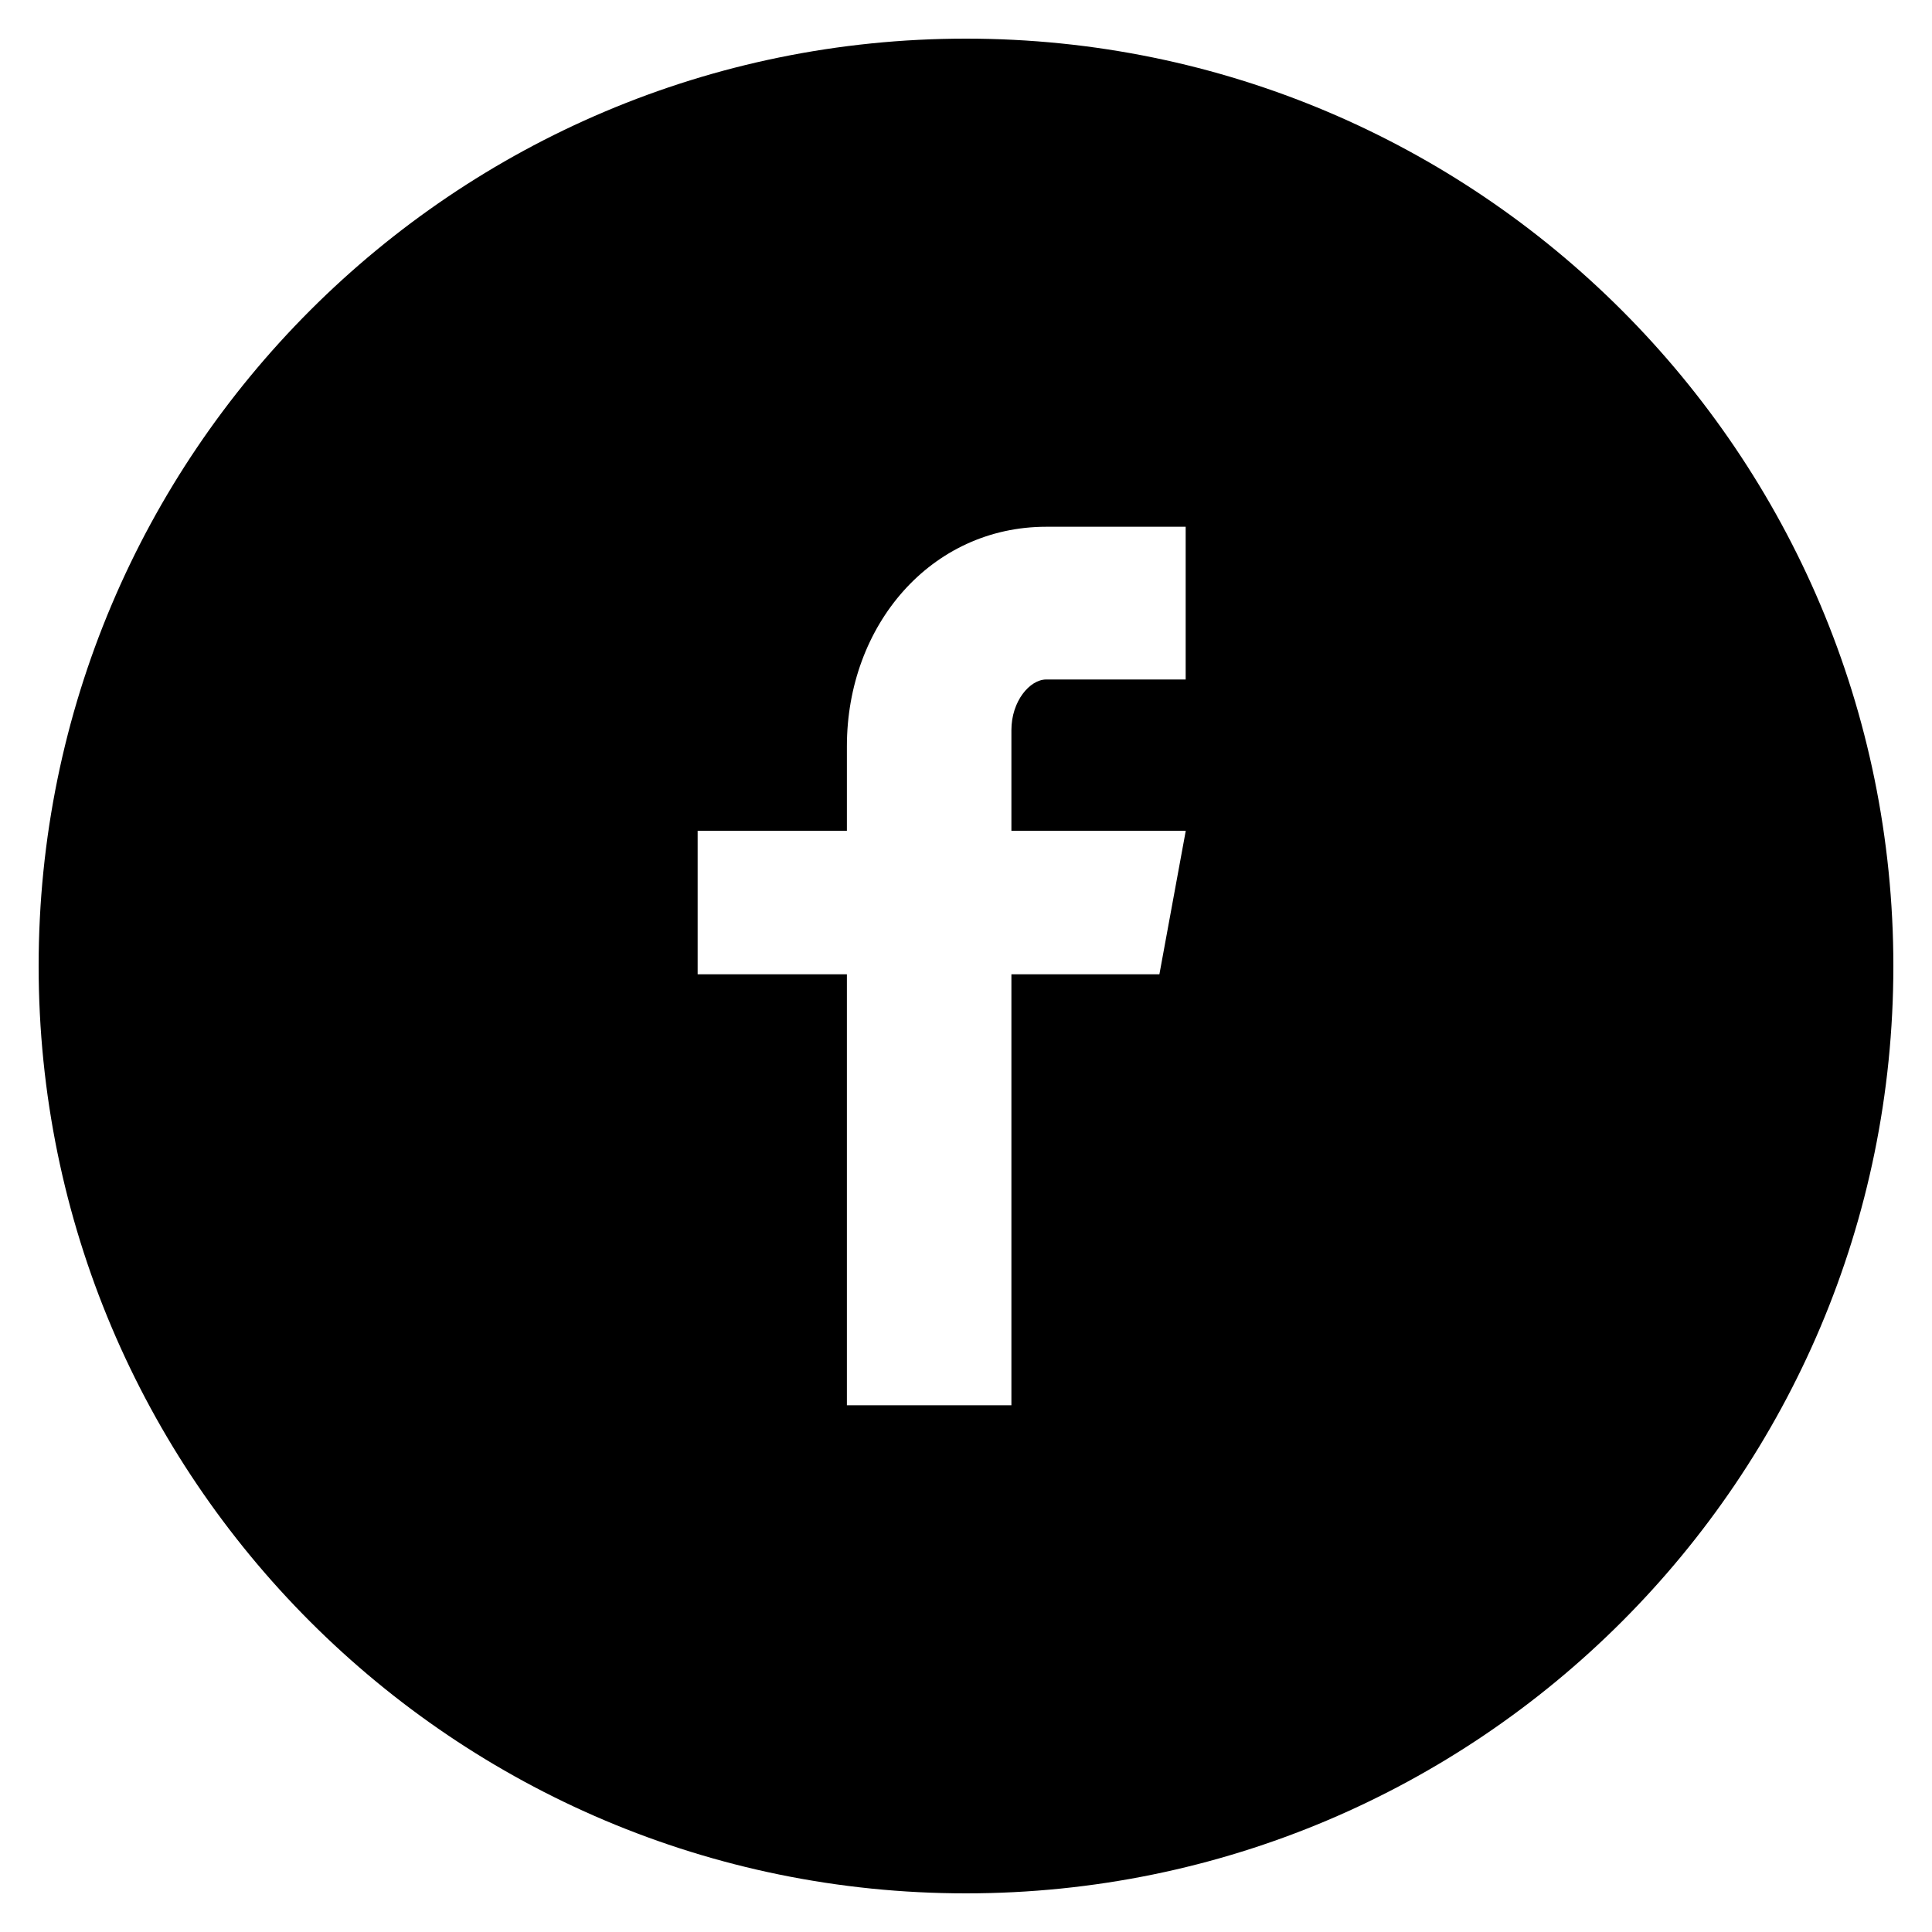
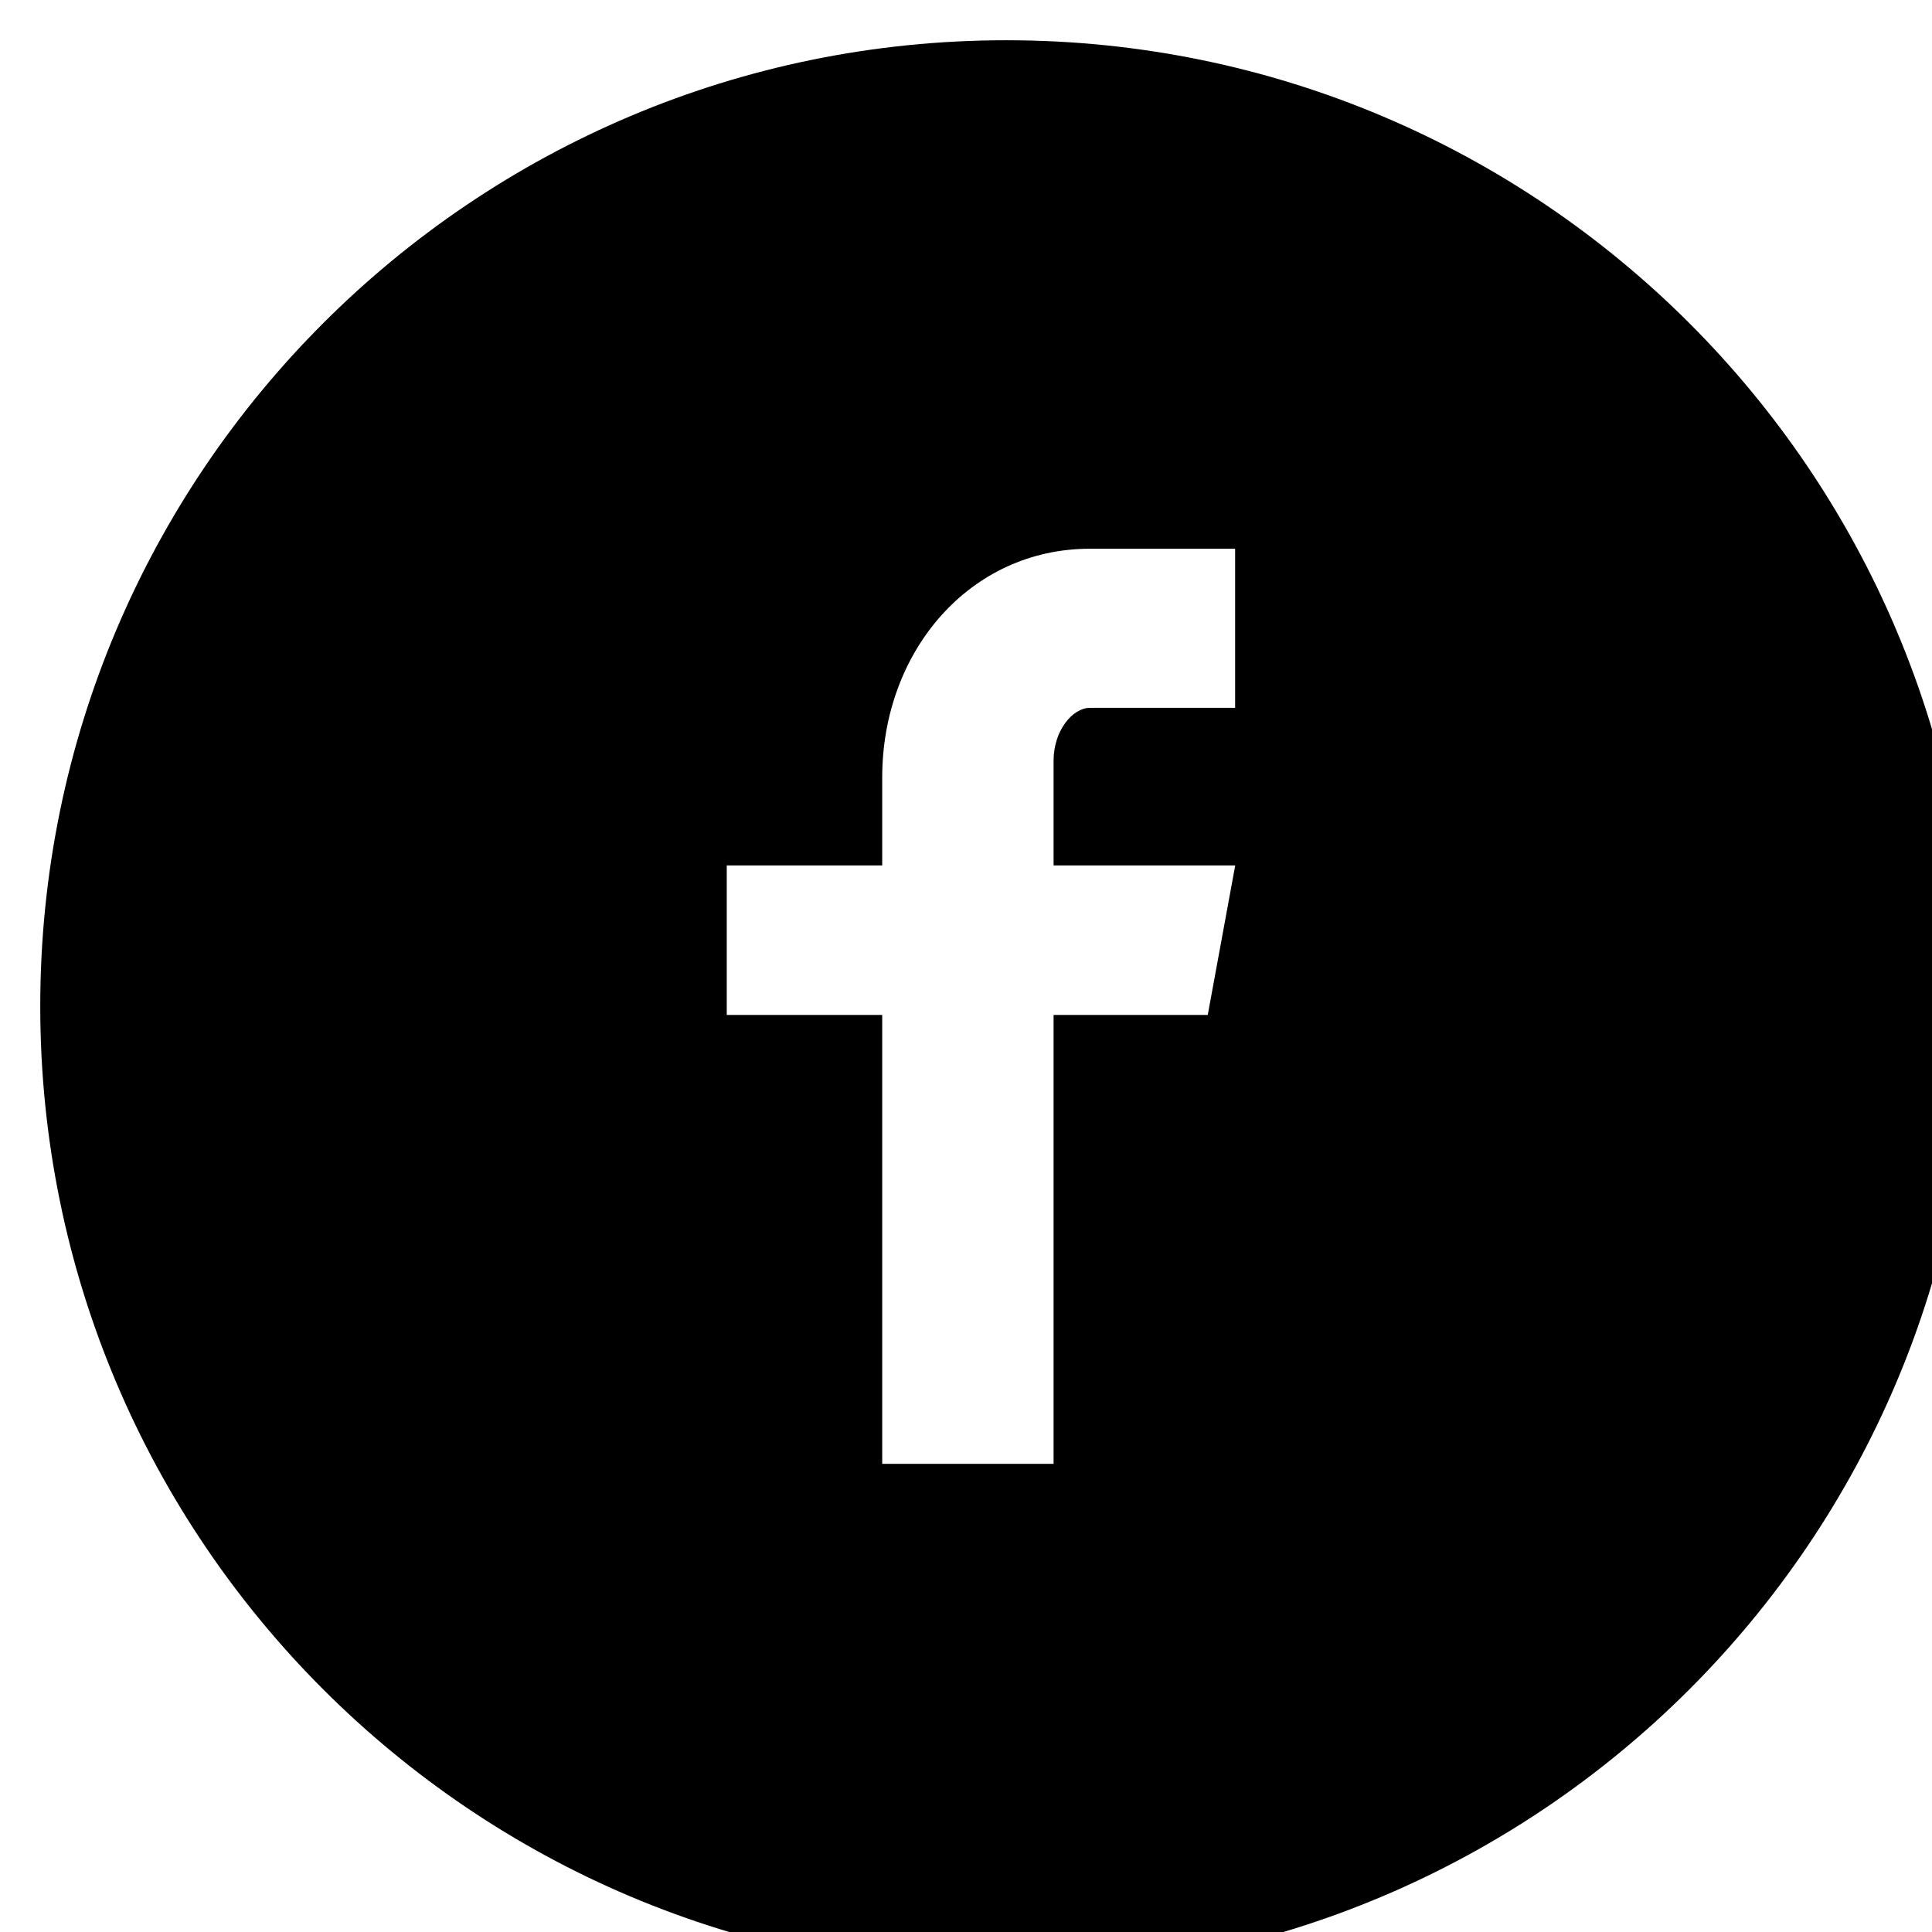
- <svg xmlns="http://www.w3.org/2000/svg" width="40" height="40" viewBox="0 0 40 40" fill="none">
-   <path d="M20 0.8C9.396 0.8 0.8 9.396 0.8 20C0.8 30.604 9.396 39.2 20 39.2C30.604 39.2 39.2 30.604 39.2 20C39.2 9.396 30.604 0.8 20 0.8ZM24.548 14.068H21.662C21.32 14.068 20.94 14.518 20.94 15.116V17.2H24.55L24.004 20.172H20.94V29.094H17.534V20.172H14.444V17.2H17.534V15.452C17.534 12.944 19.274 10.906 21.662 10.906H24.548V14.068Z" fill="black" />
+ <svg xmlns="http://www.w3.org/2000/svg">
+   <path d="M20 0.8C9.396 0.8 0.8 9.396 0.8 20C0.8 30.604 9.396 39.2 20 39.2C30.604 39.2 39.2 30.604 39.2 20C39.2 9.396 30.604 0.8 20 0.8ZM24.548 14.068H21.662C21.32 14.068 20.94 14.518 20.94 15.116V17.2H24.55L24.004 20.172H20.94V29.094H17.534V20.172H14.444V17.2H17.534V15.452C17.534 12.944 19.274 10.906 21.662 10.906H24.548V14.068Z" />
</svg>
